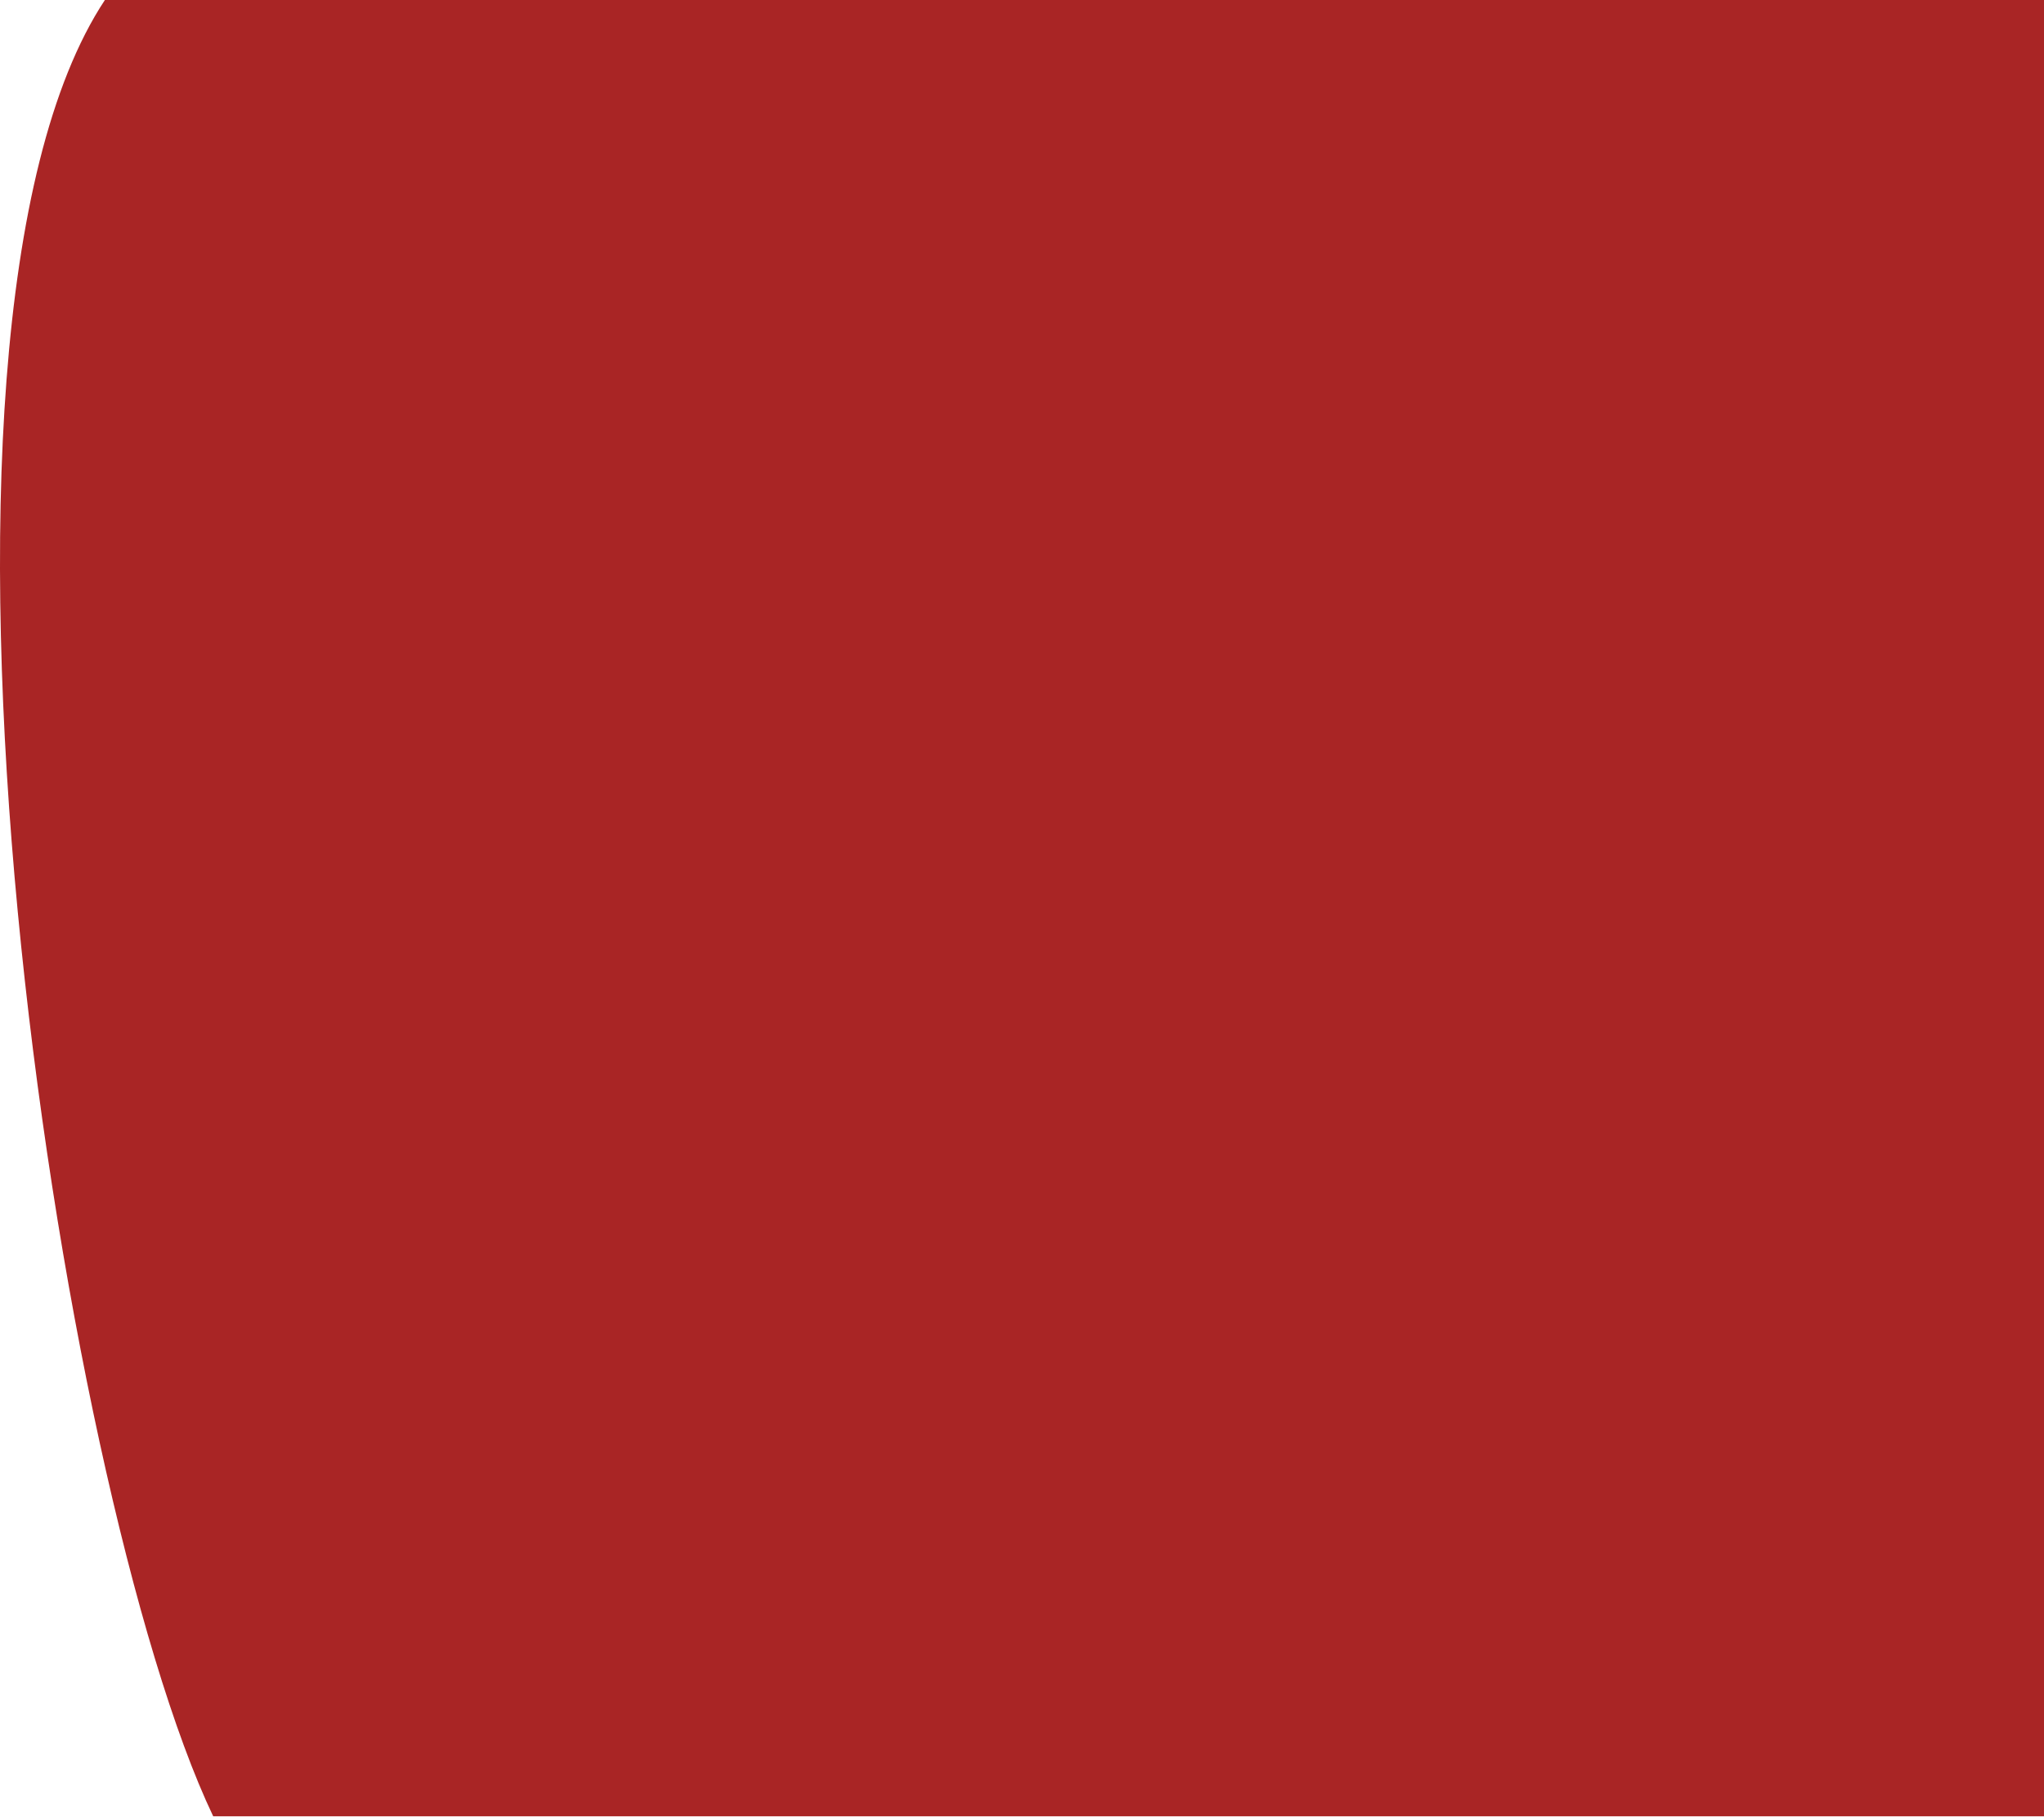
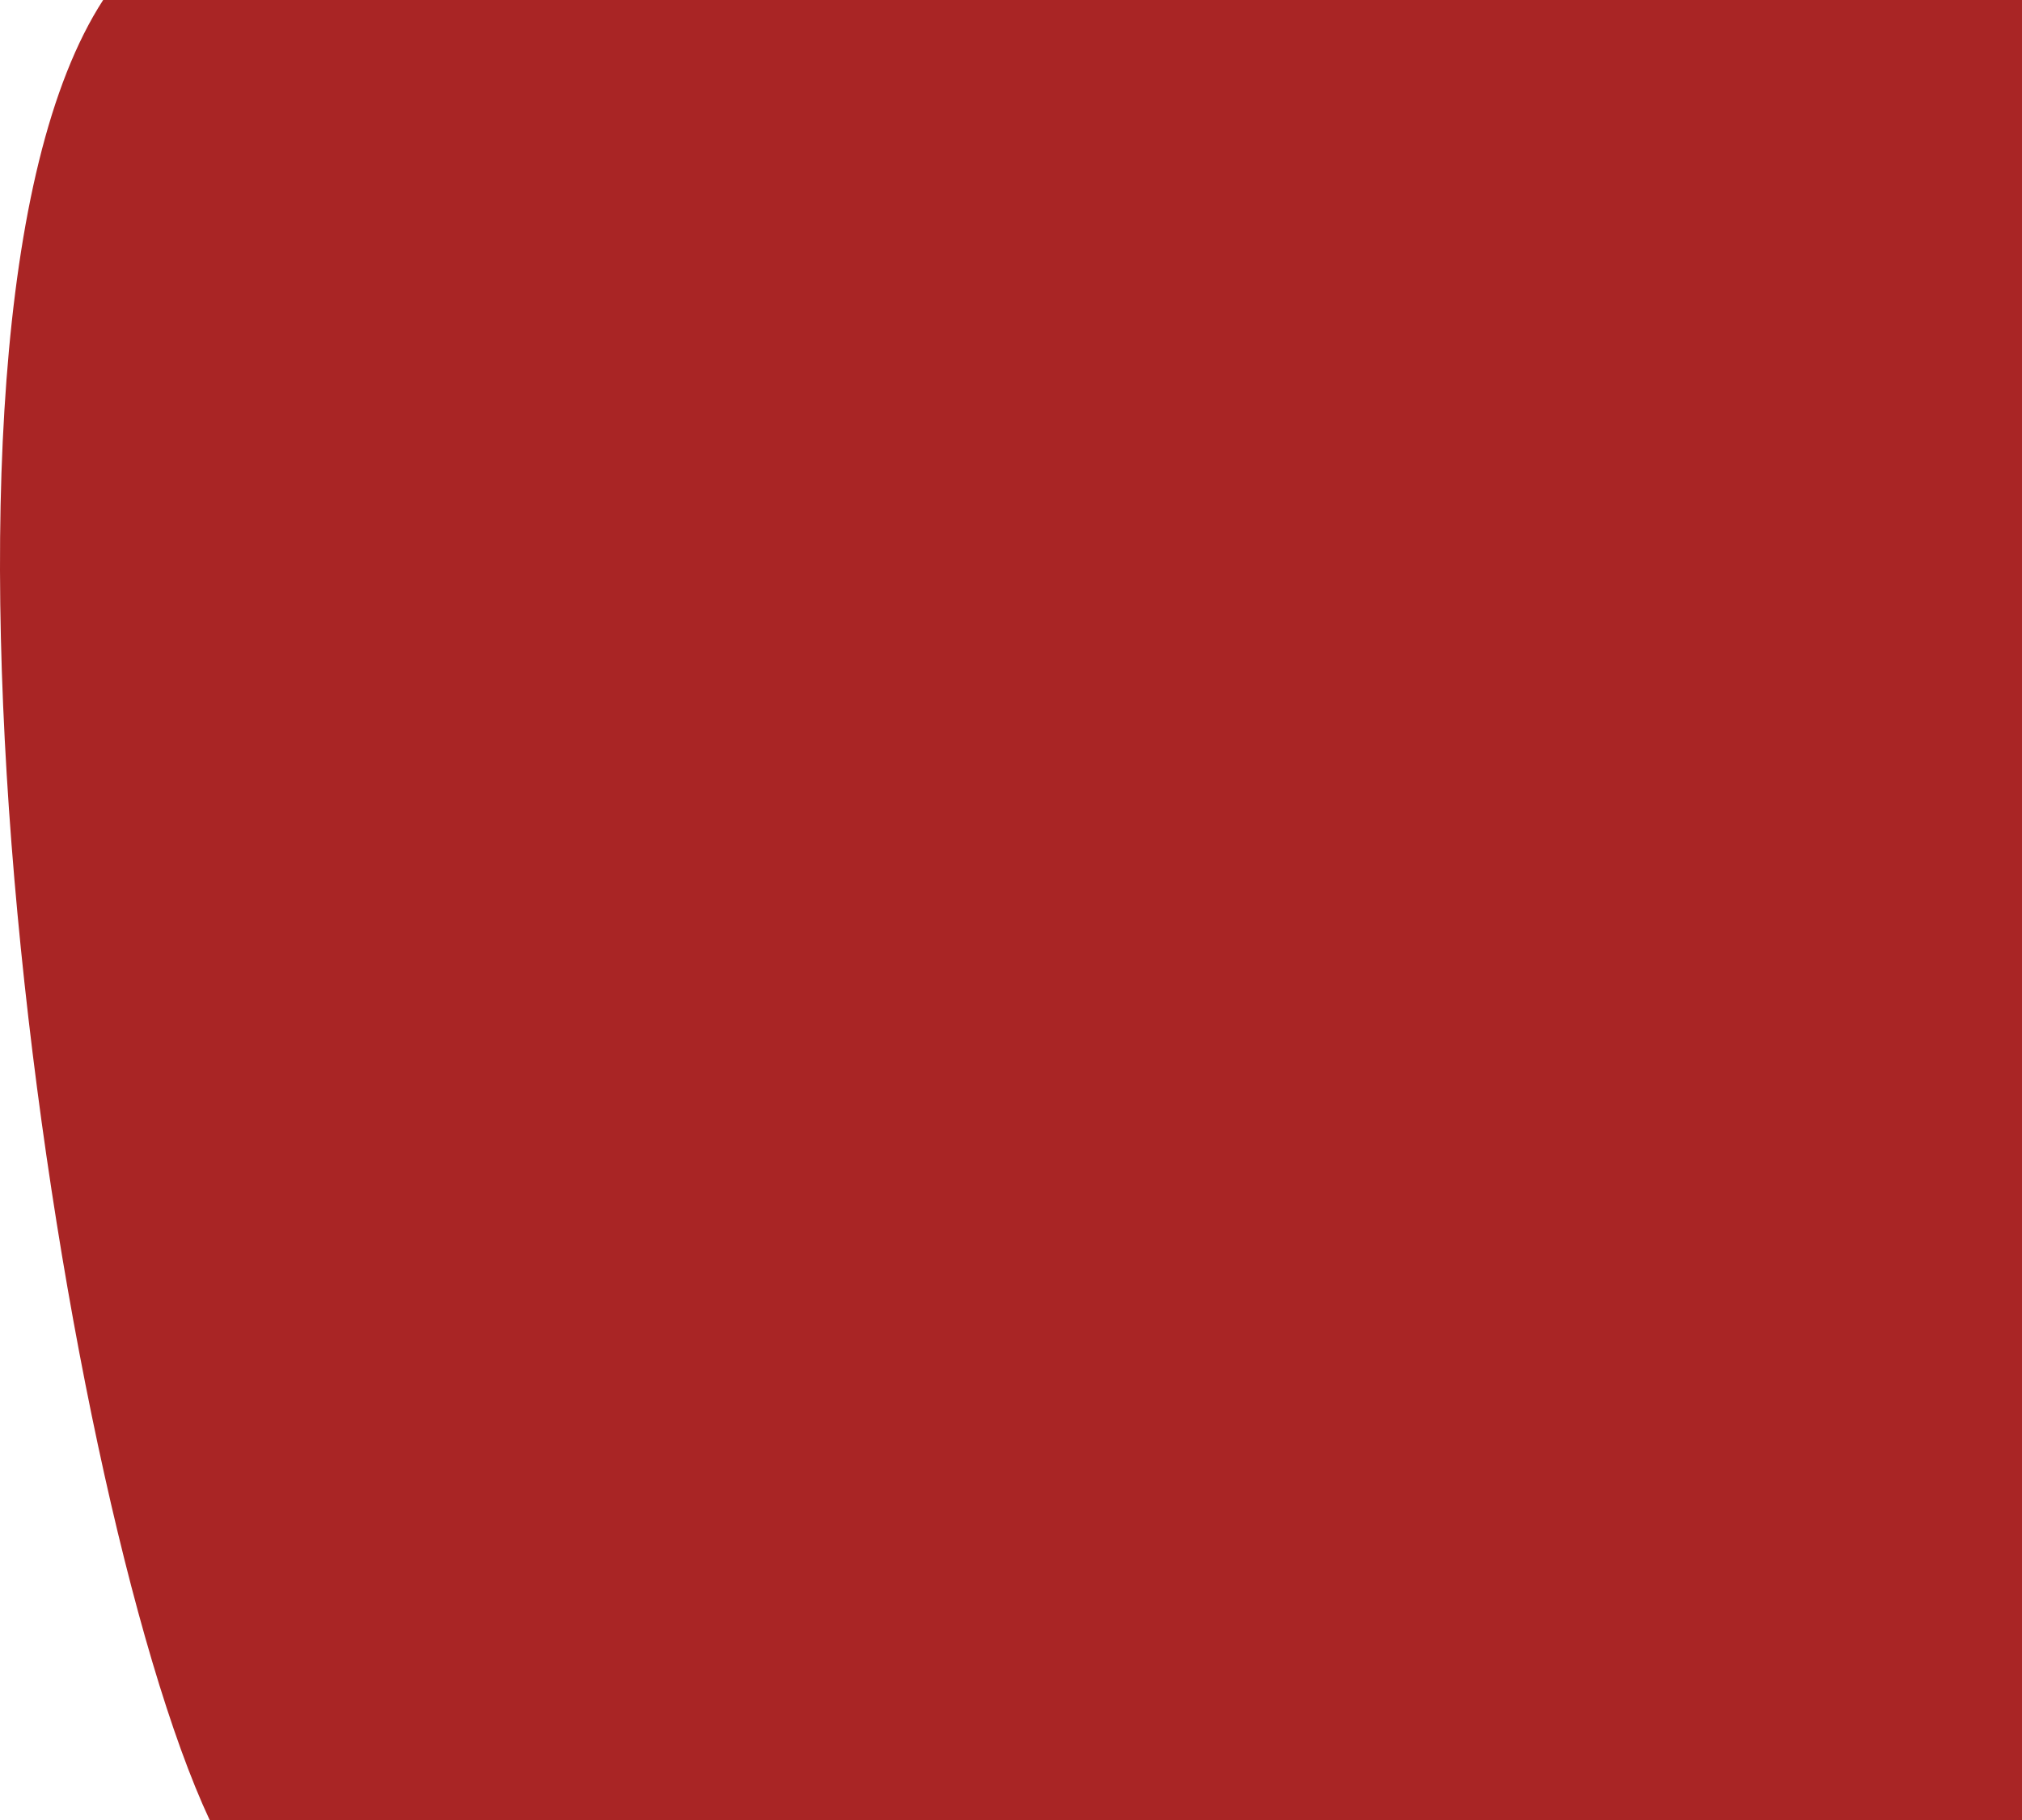
- <svg xmlns="http://www.w3.org/2000/svg" width="1013" height="900" viewBox="0 0 1013 900" fill="none">
-   <path d="M1019 0H51.984C-57.728 166.112 28.622 738.328 105.659 900H1019V0Z" fill="#A92525" />
+ <svg xmlns="http://www.w3.org/2000/svg" width="1000" height="900" viewBox="0 0 1000 900" fill="none">
+   <path d="M999.999 0H51.016C-56.651 166.112 28.088 738.328 103.688 900H999.999V0Z" fill="#A92525" />
</svg>
